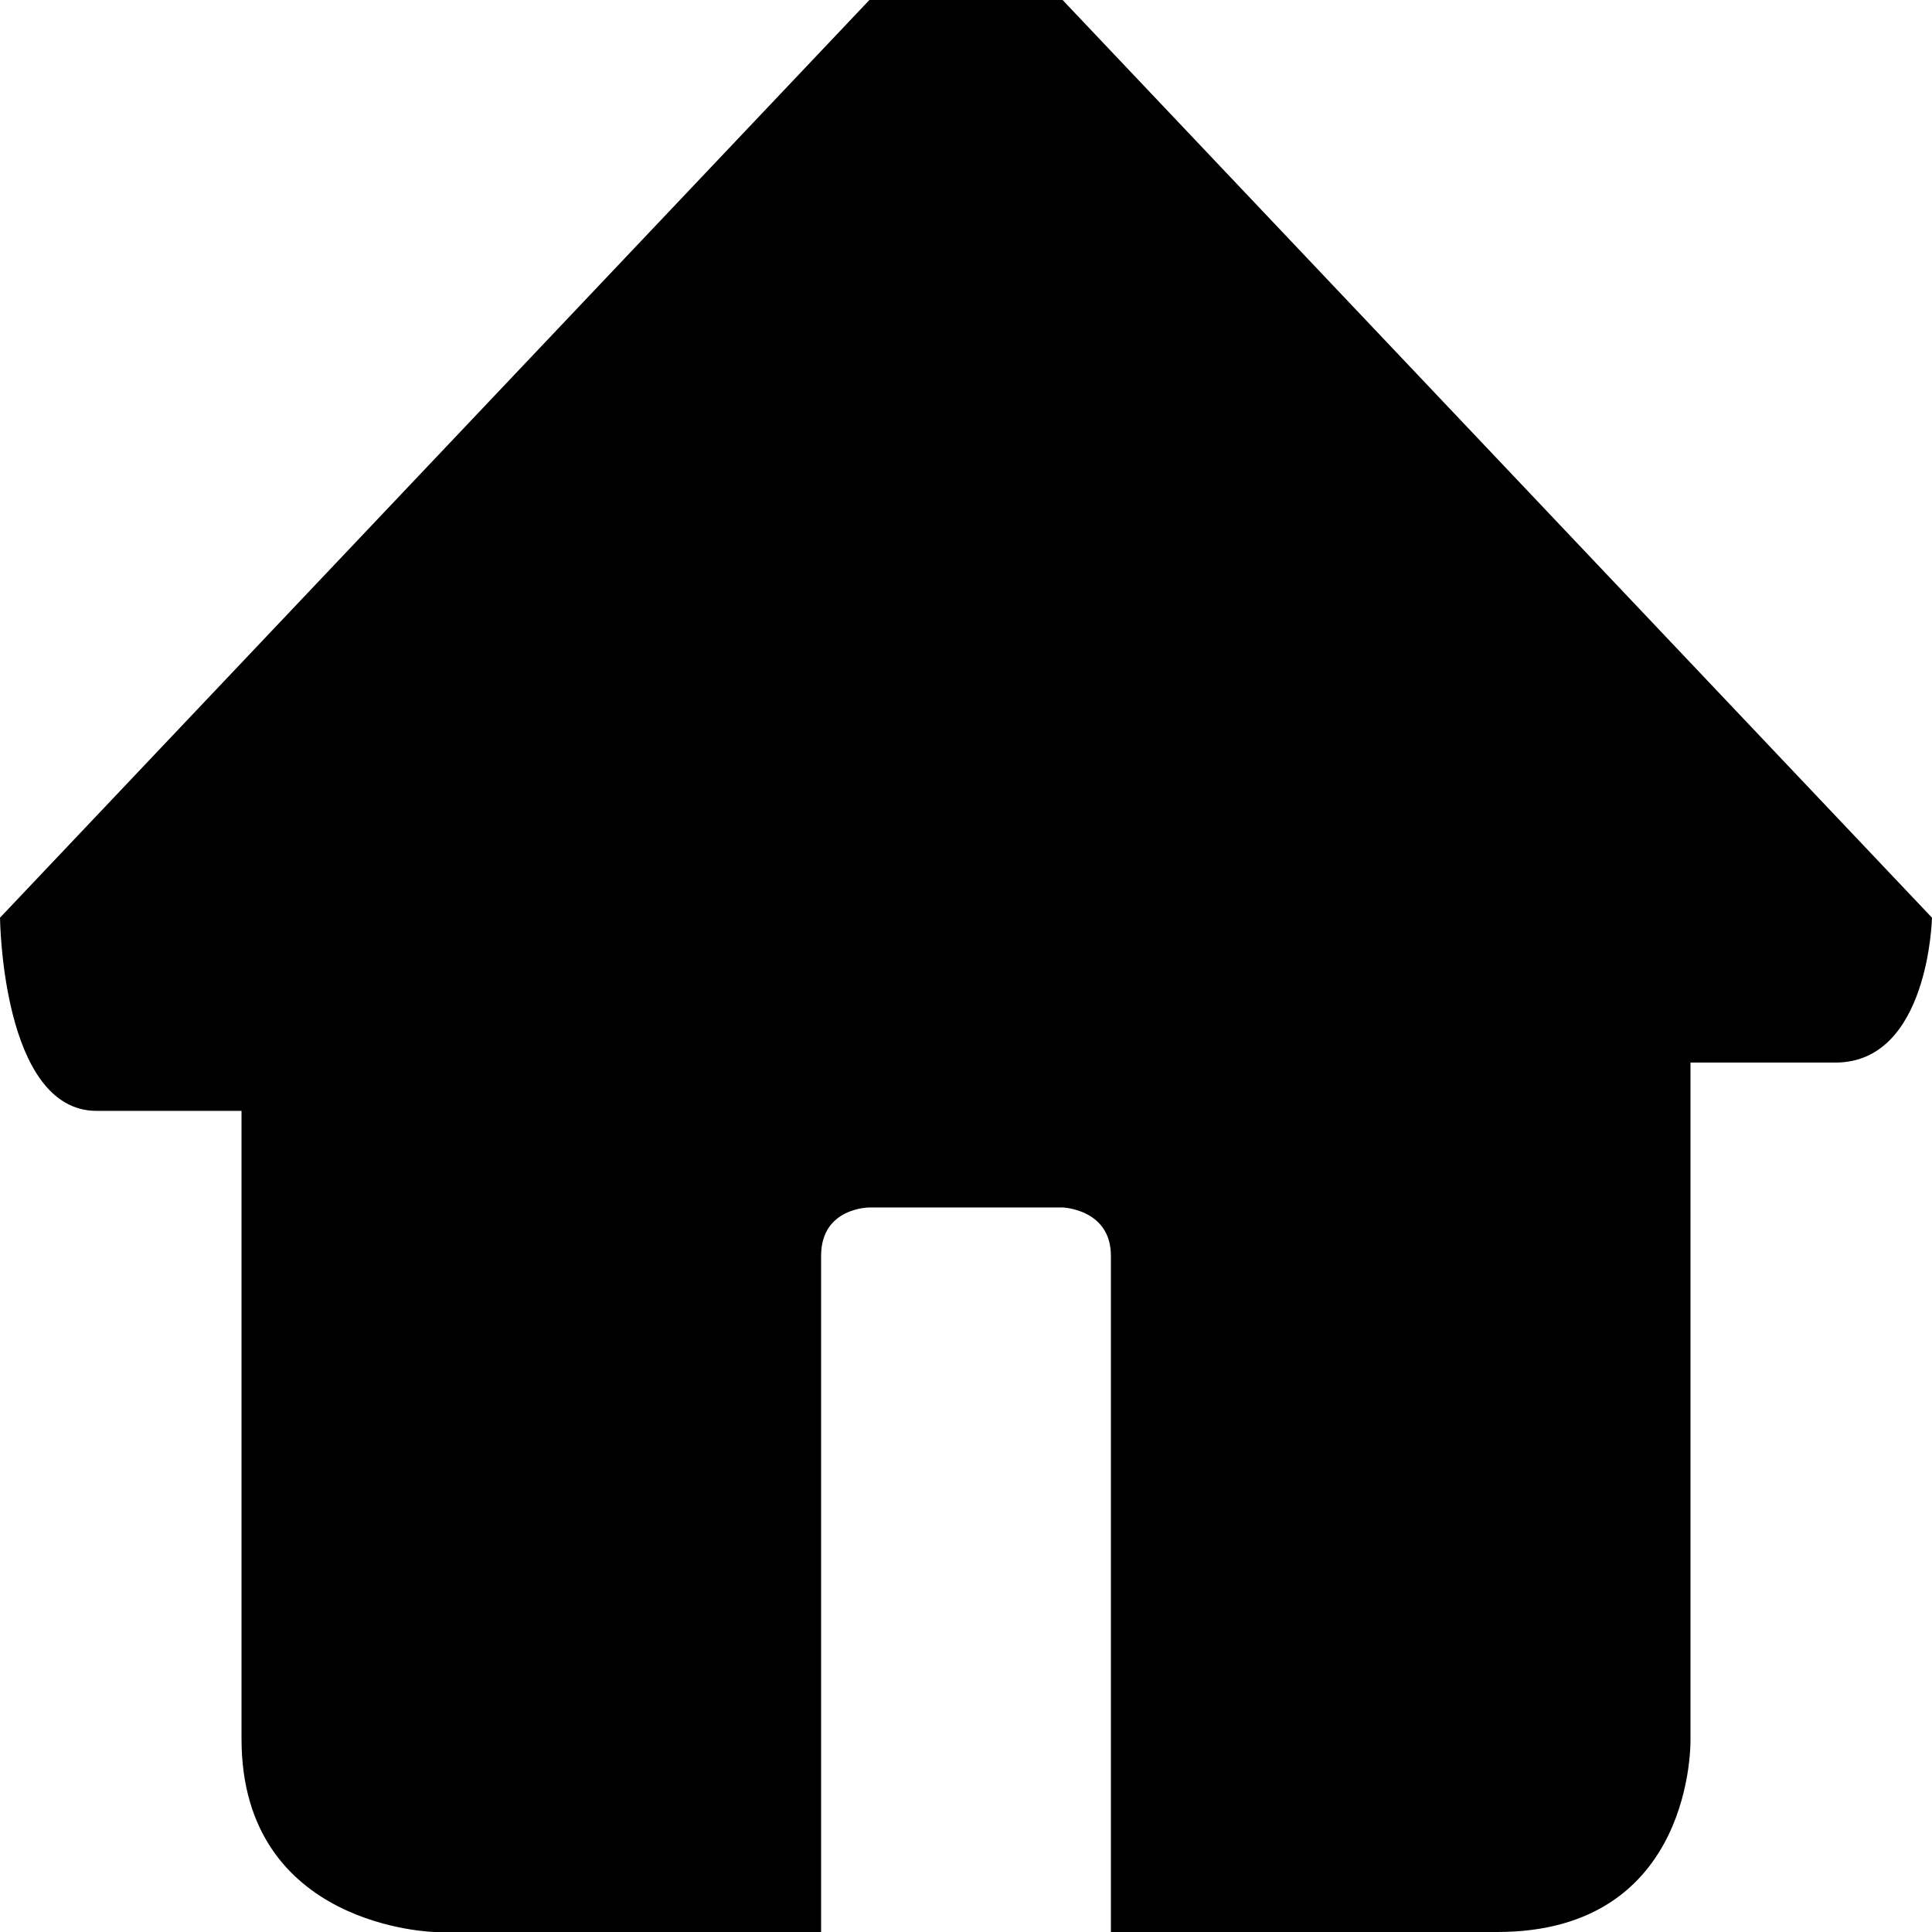
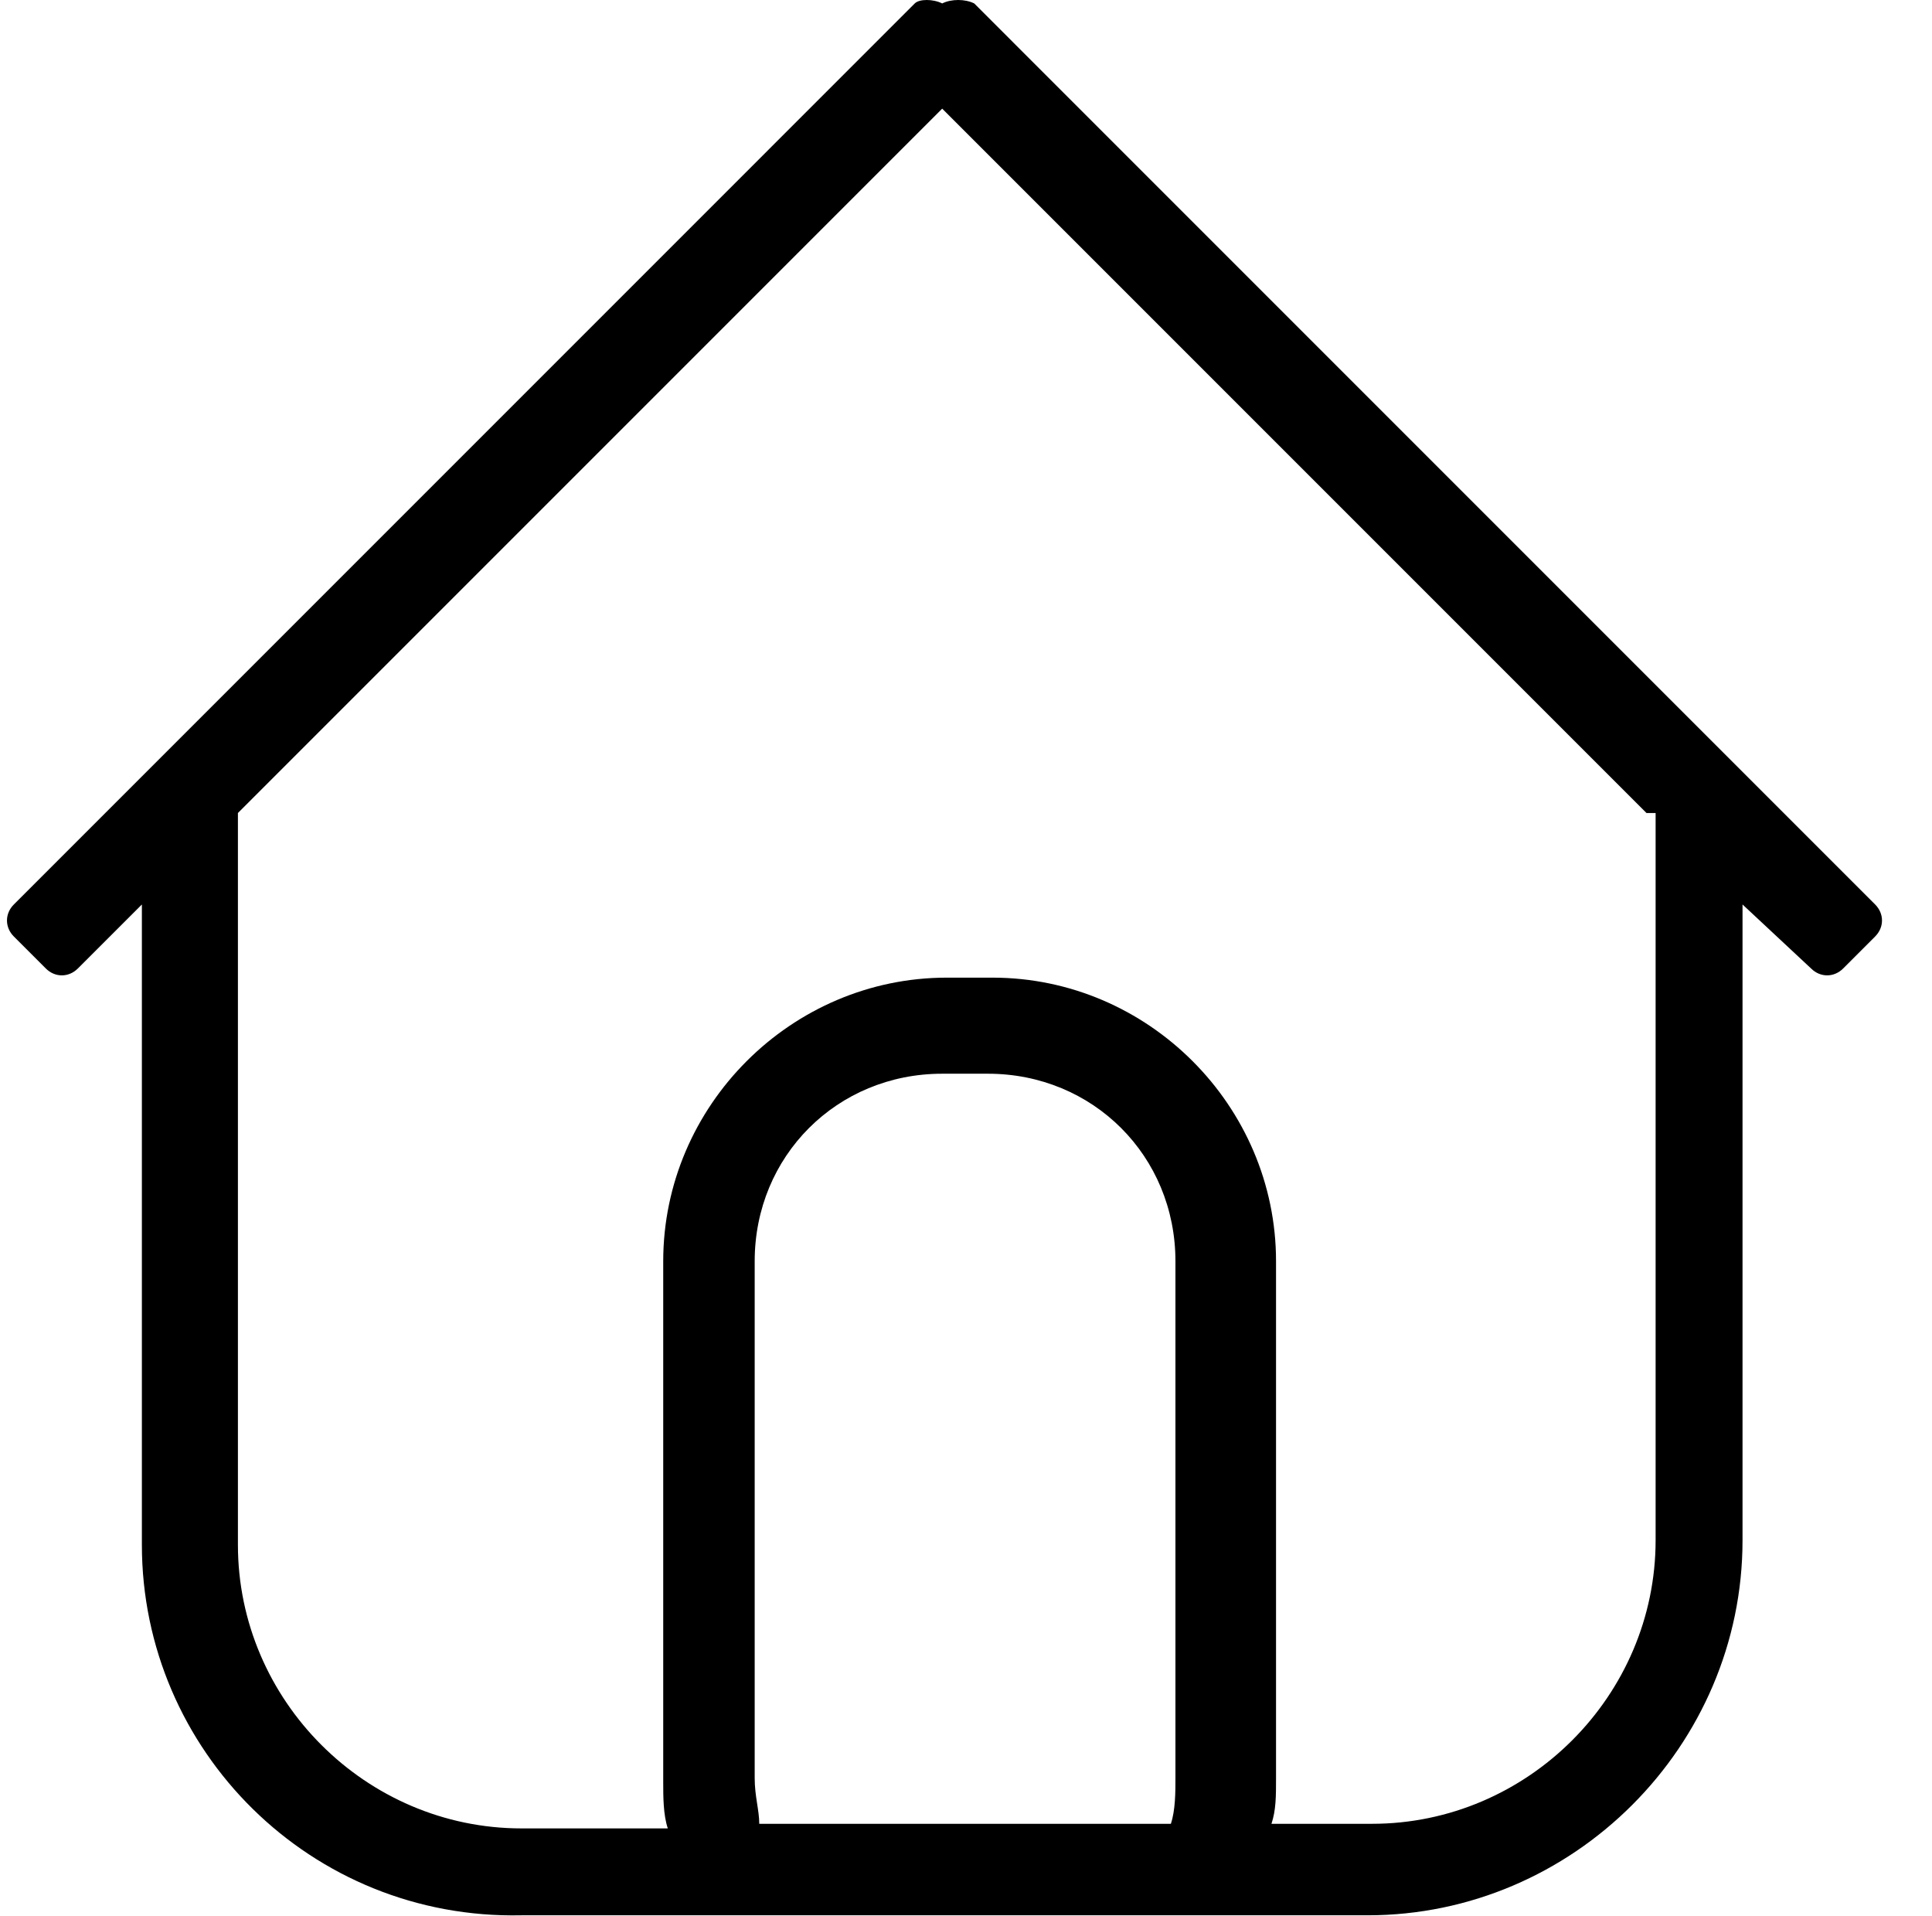
- <svg xmlns="http://www.w3.org/2000/svg" t="1526283460904" class="icon" style="" viewBox="0 0 1024 1024" version="1.1" p-id="3665" width="128" height="128">
+ <svg xmlns="http://www.w3.org/2000/svg" t="1612162913807" class="icon" viewBox="0 0 1033 1024" version="1.1" p-id="2235" width="201.758" height="200">
  <defs>
    <style type="text/css" />
  </defs>
-   <path d="M563.197 0 460.803 0 0.012 486.388c0 0 0.901 102.396 51.2 102.396s76.797 0 76.797 0 0 232.496 0 332.817c0 100.301 102.397 102.399 102.397 102.399l204.797 0c0 0 0-272.42 0-358.417 0-25.647 25.6-25.6 25.6-25.6l102.395 0c0 0 25.601 0.852 25.601 25.6 0 92.199 0 358.417 0 358.417s99.647 0 204.795 0c105.147 0 102.398-102.399 102.398-102.399L895.993 563.185c0 0 27.199 0 76.799 0 49.597 0 51.196-76.796 51.196-76.796L563.197 0z" p-id="3666" />
+   <path d="M1002.6 500.663l-17.112 17.112c-4.889 4.889-12.223 4.889-17.125 0l-36.669-34.225v339.891c0 110.033-90.476 200.51-200.51 200.51H278.814c-112.478 2.445-202.954-88.032-202.954-198.065V483.551l-34.237 34.225c-4.889 4.889-12.223 4.889-17.112 0l-17.112-17.112c-4.889-4.889-4.889-12.223 0-17.112L489.102 1.833c2.445-2.445 9.779-2.445 14.668 0 4.889-2.445 12.223-2.445 17.125 0l481.705 481.717c4.889 4.889 4.889 12.223 0 17.112zM403.515 950.588c0 9.779 2.445 17.125 2.445 24.459H626.039c2.445-7.334 2.445-17.125 2.445-24.459v-276.306c0-56.239-44.016-100.255-100.255-100.255h-24.459c-56.239 0-100.255 44.016-100.255 100.255v276.306zM880.343 434.646L503.77 58.085 127.21 434.646v391.241c0 83.142 68.462 151.605 151.605 151.605h78.241c-2.445-7.334-2.445-17.112-2.445-24.446V674.269c0-83.142 68.462-151.605 151.605-151.605h24.446c83.142 0 151.605 68.462 151.605 151.605v276.306c0 9.779 0 17.125-2.445 24.459h53.794c83.142 0 151.605-68.462 151.605-151.605V434.646h-4.877z m0 0" p-id="2236" />
</svg>
